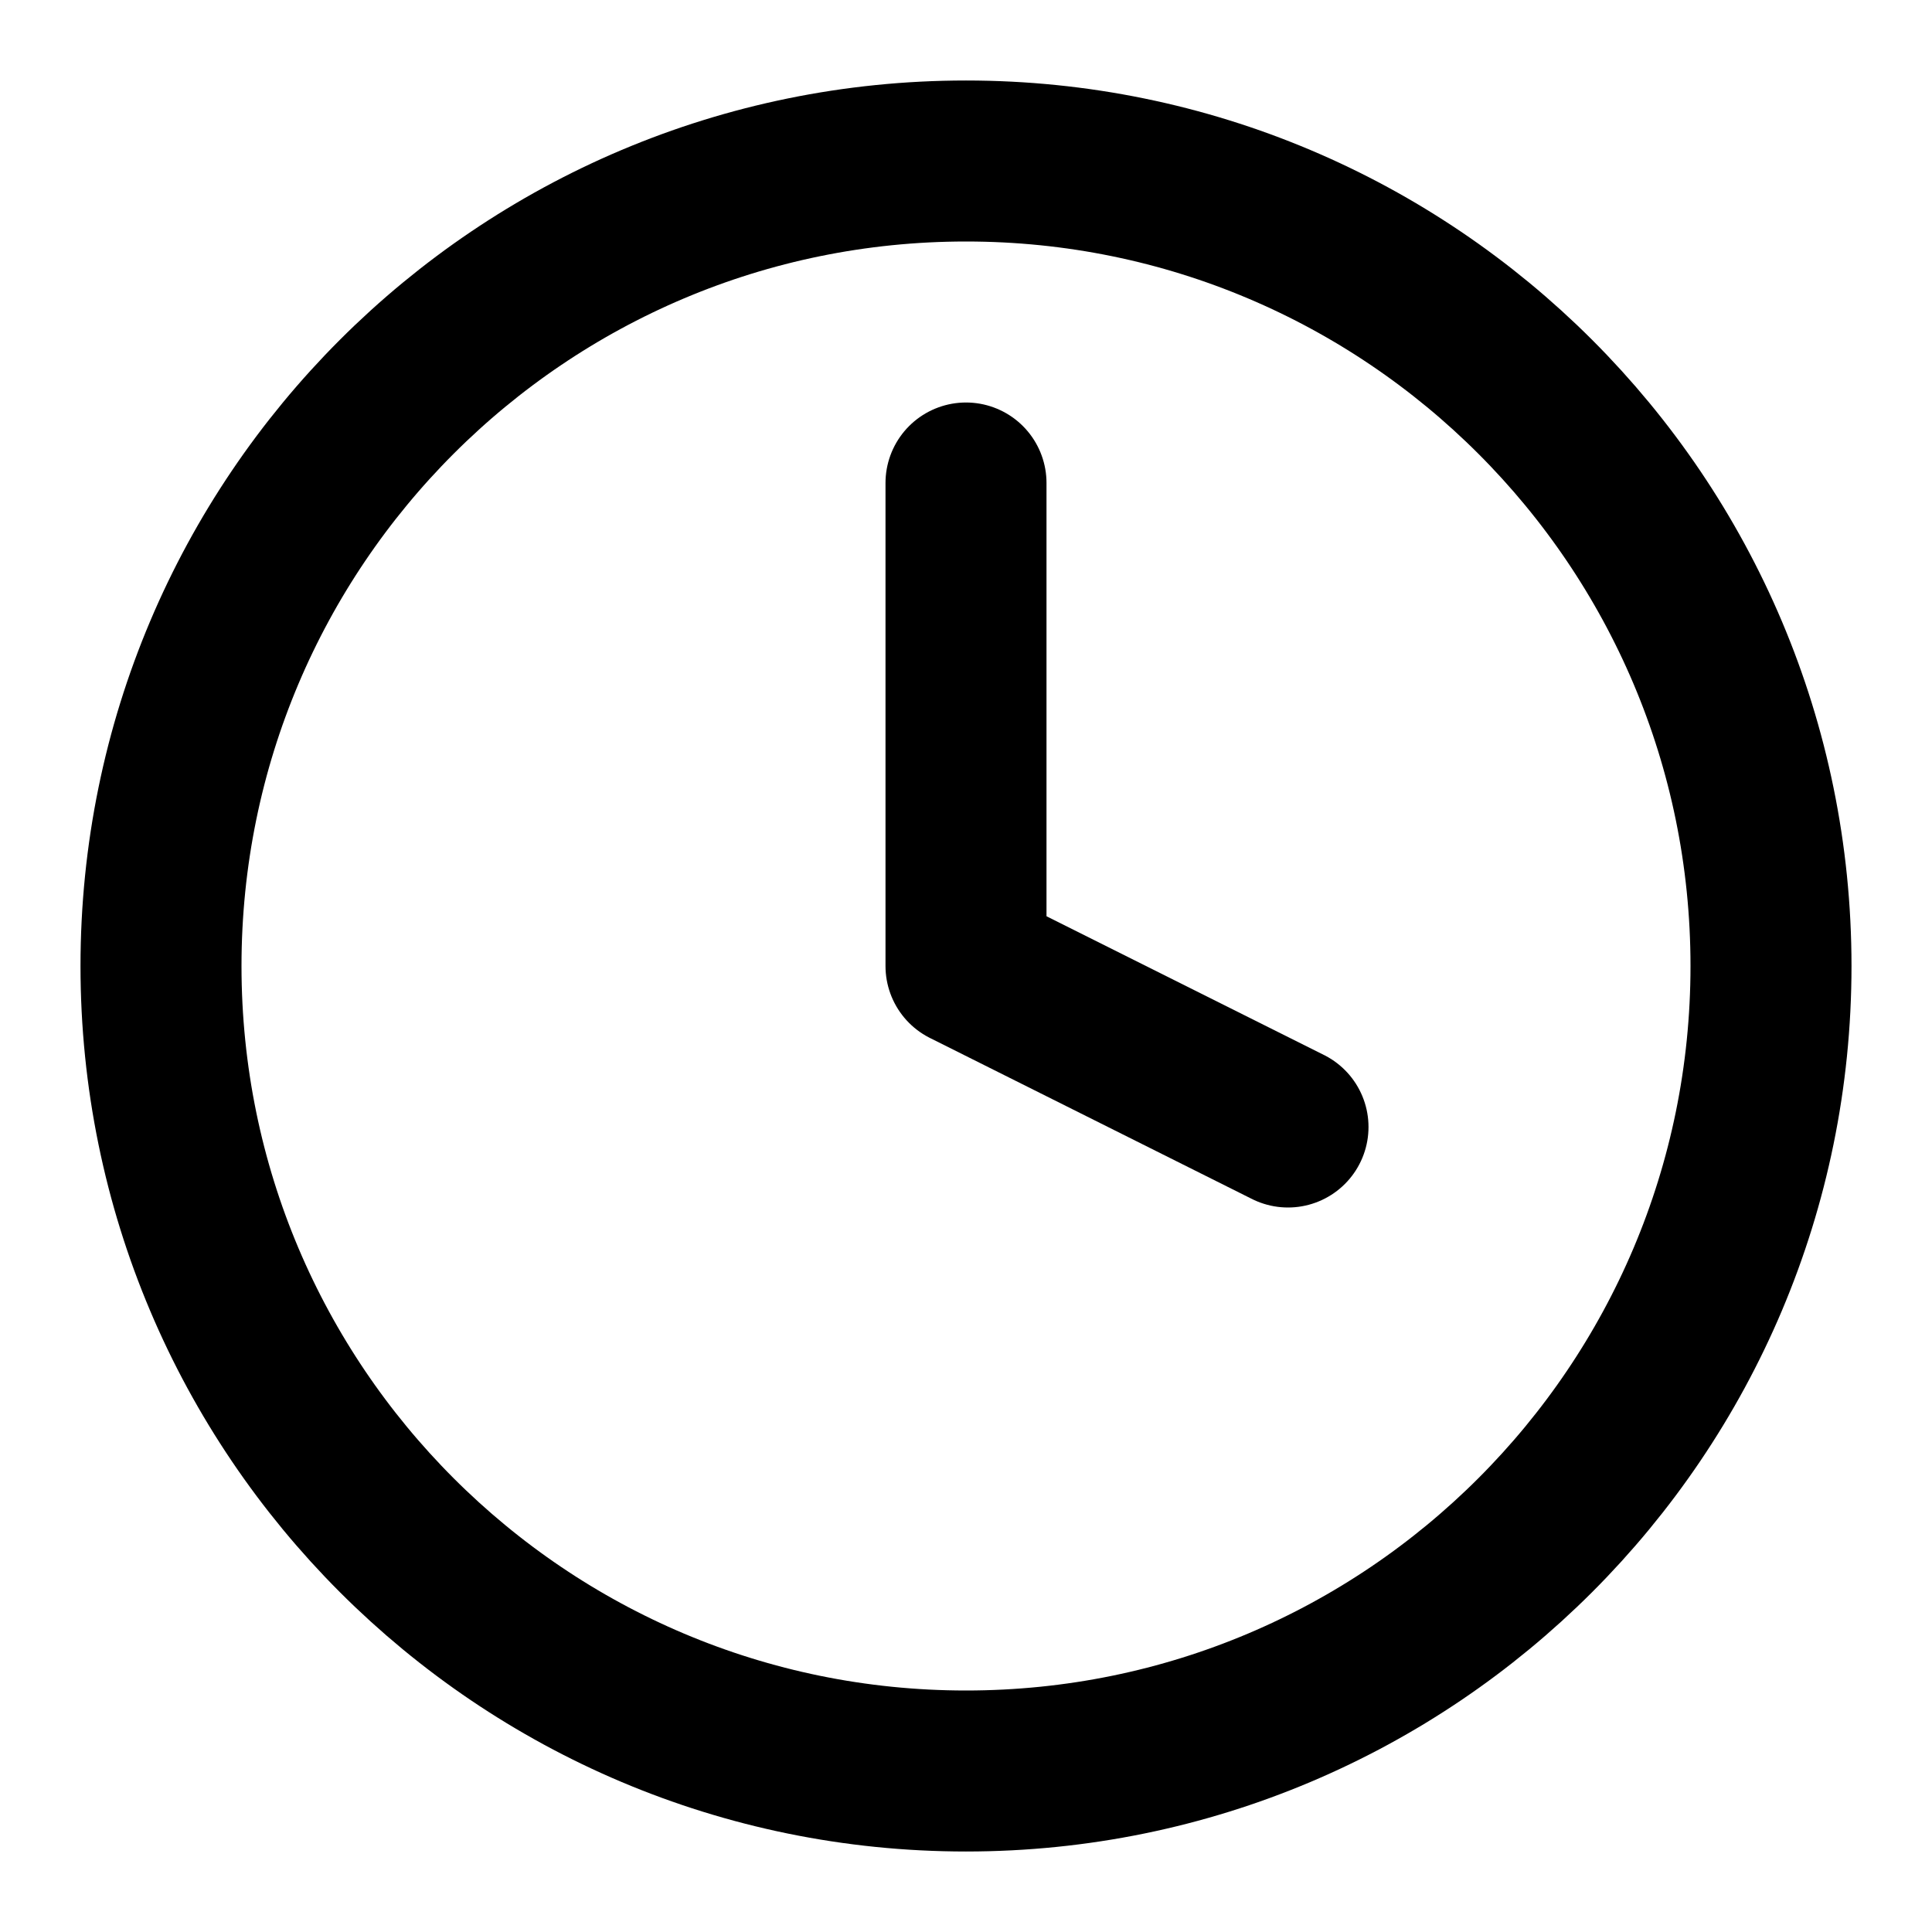
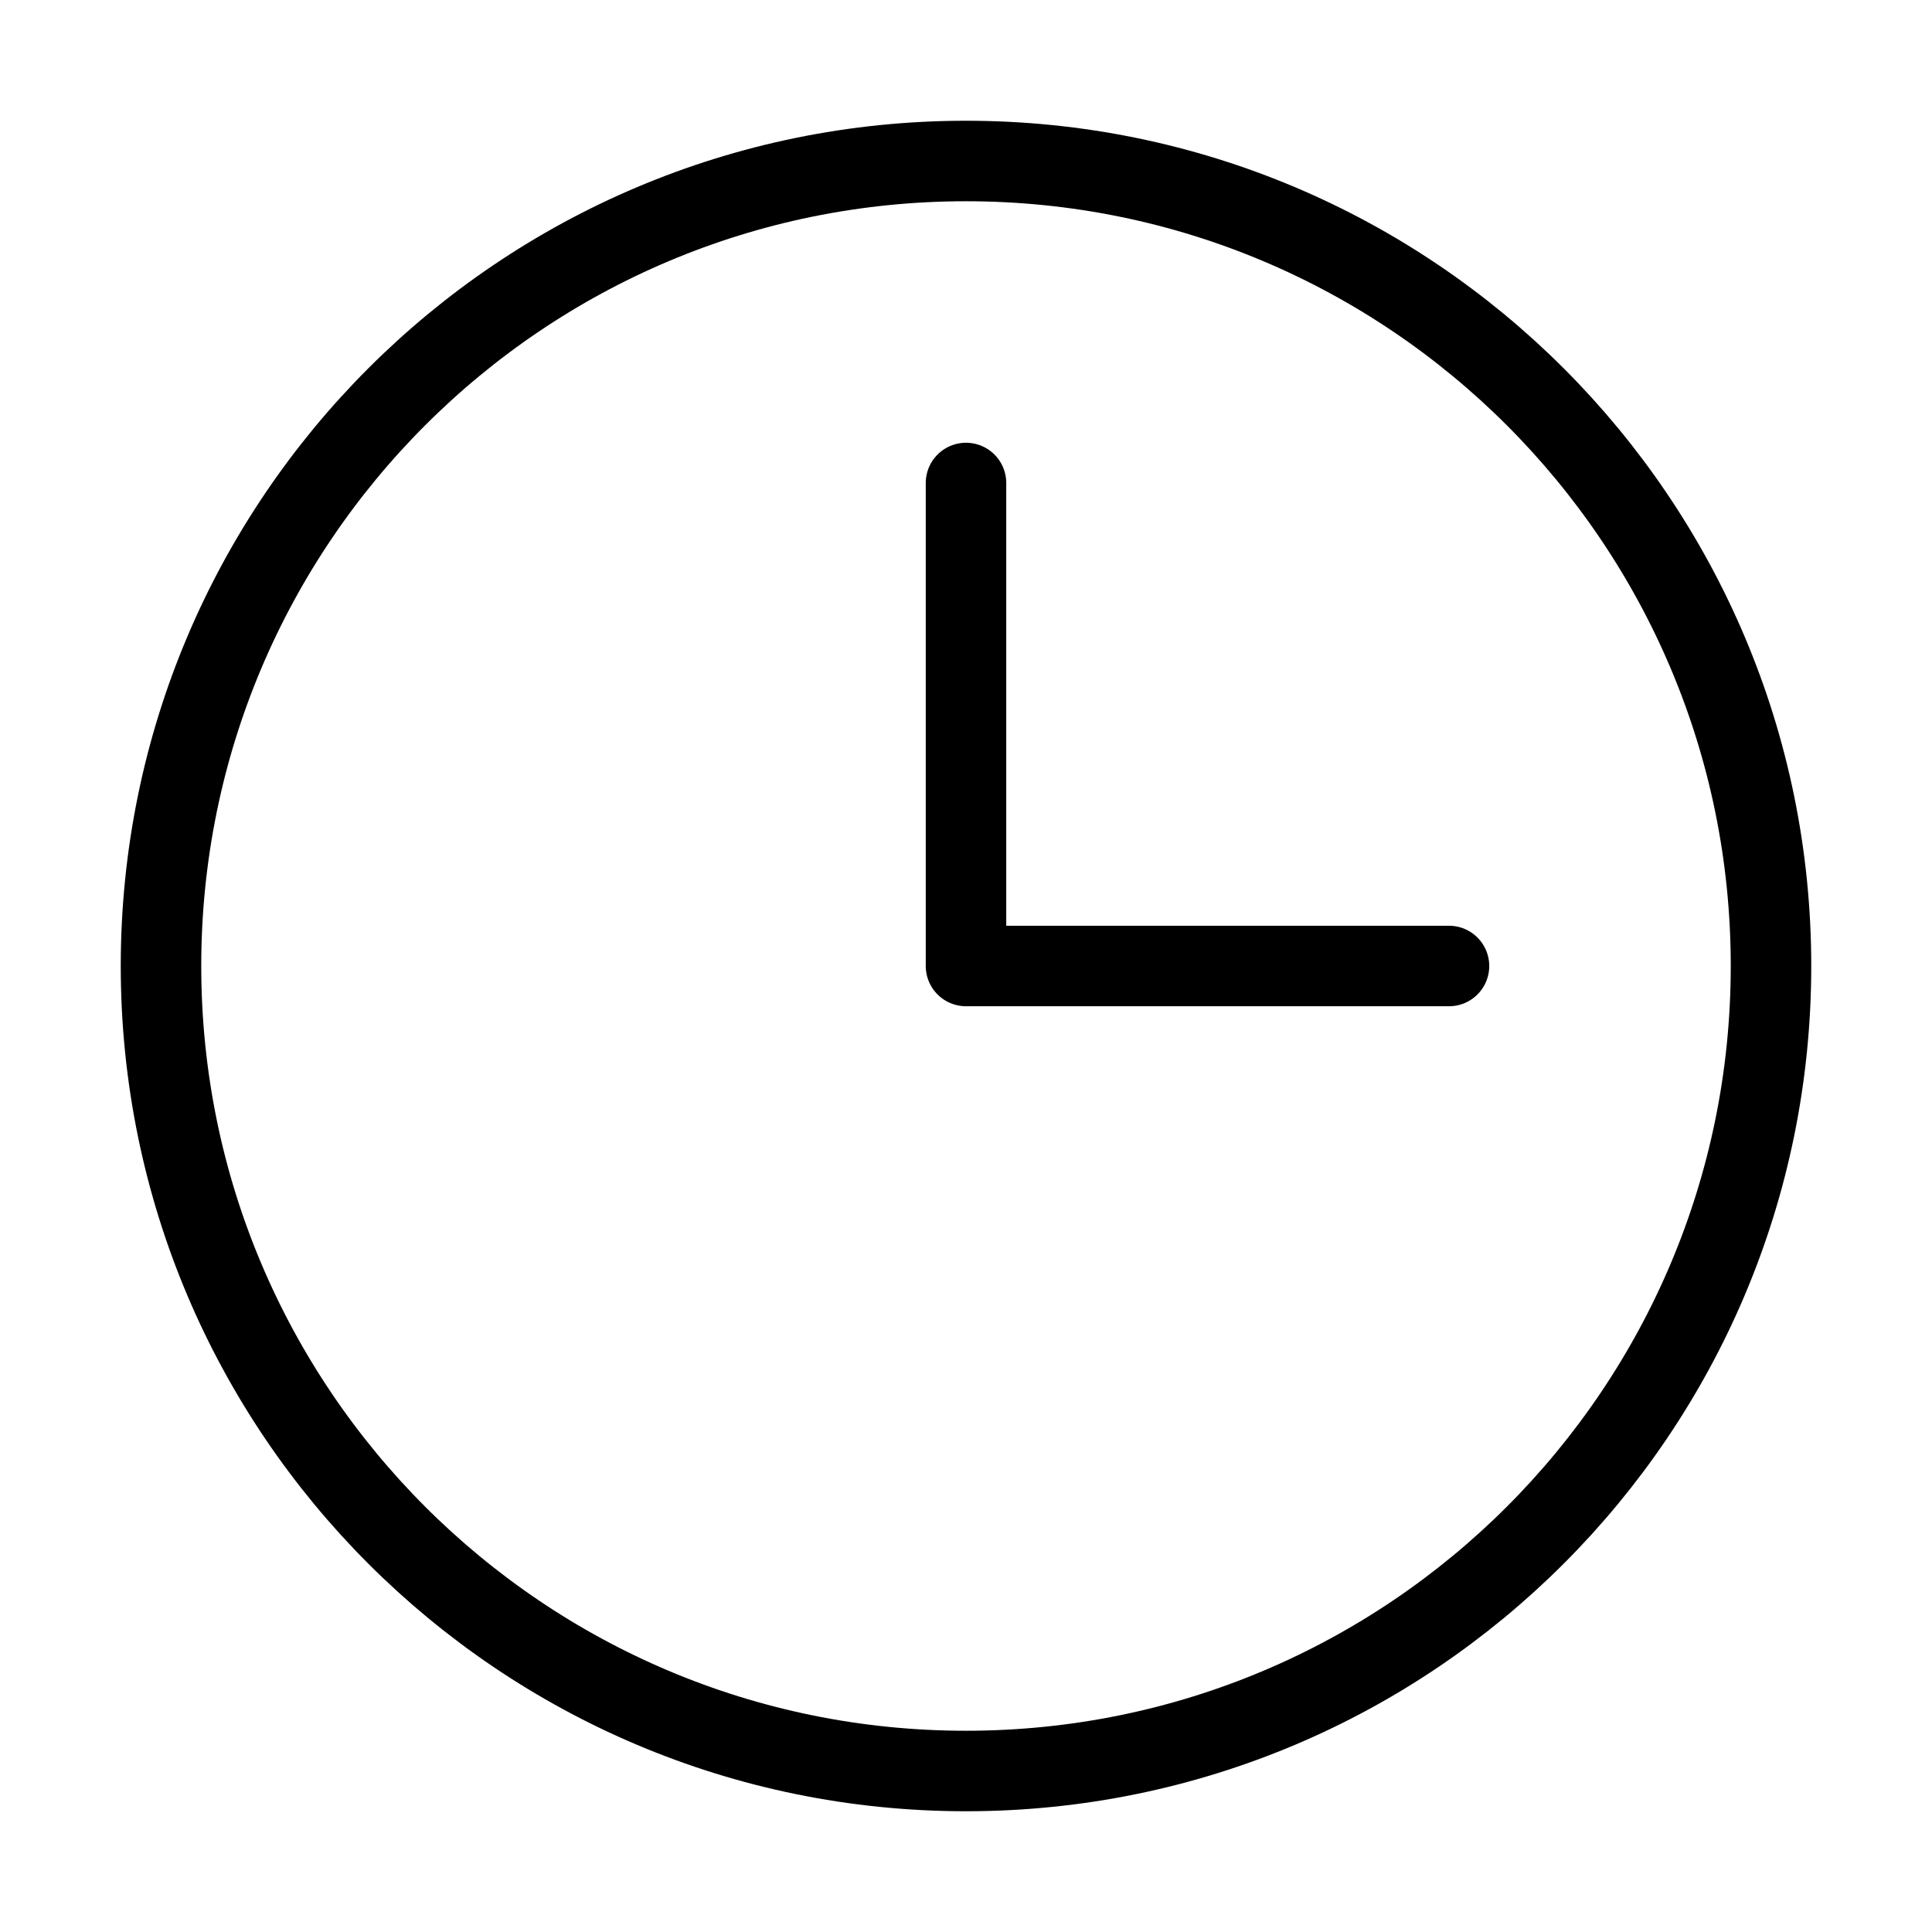
- <svg xmlns="http://www.w3.org/2000/svg" viewBox="0 0 24 24">
-   <g fill="none" stroke="currentColor" stroke-width="2" stroke-linecap="round" stroke-linejoin="round">
-     <circle cx="12" cy="12" r="10" />
-     <path d="M12 6v6l4 2" />
-   </g>
+ <svg xmlns="http://www.w3.org/2000/svg" viewBox="0 0 24 24" fill="none">
+   <path d="M12 6L12 12L18 12" stroke="currentColor" stroke-linecap="round" stroke-linejoin="round" />
+   <path d="M12 22C17.523 22 22 17.523 22 12C22 6.477 17.523 2 12 2C6.477 2 2 6.477 2 12C2 17.523 6.477 22 12 22Z" stroke="currentColor" stroke-linecap="round" stroke-linejoin="round" />
</svg>
